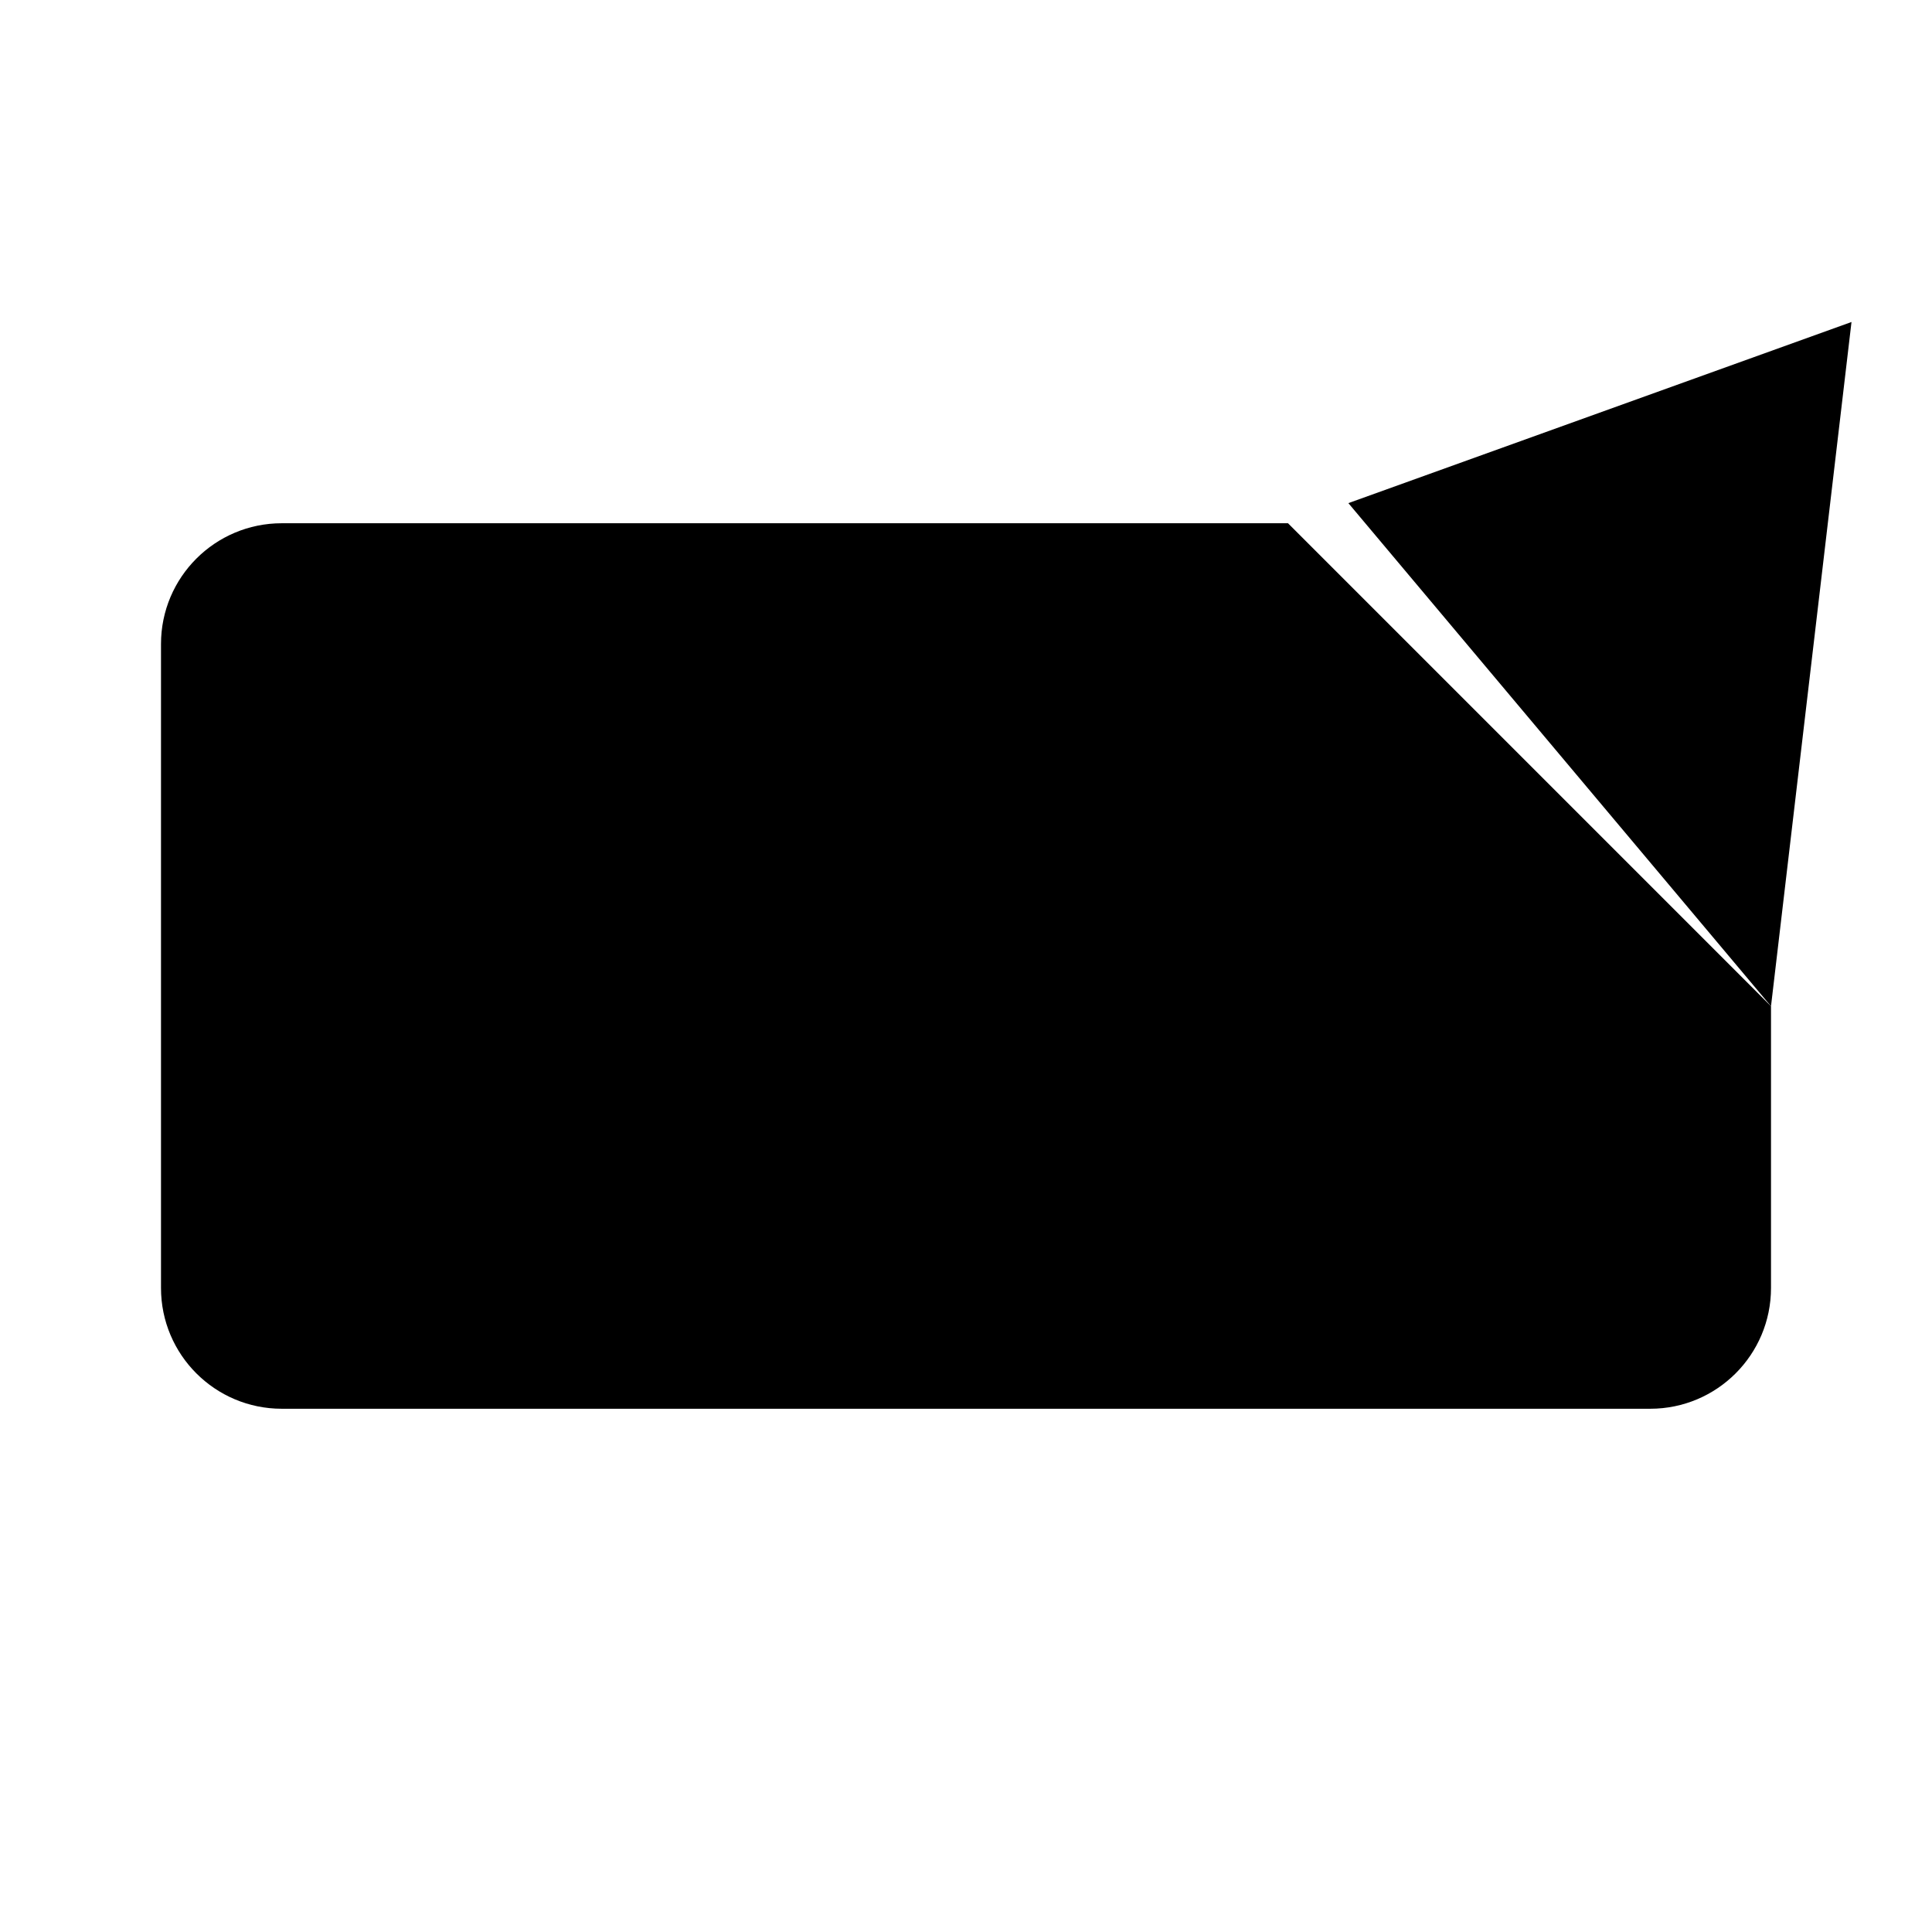
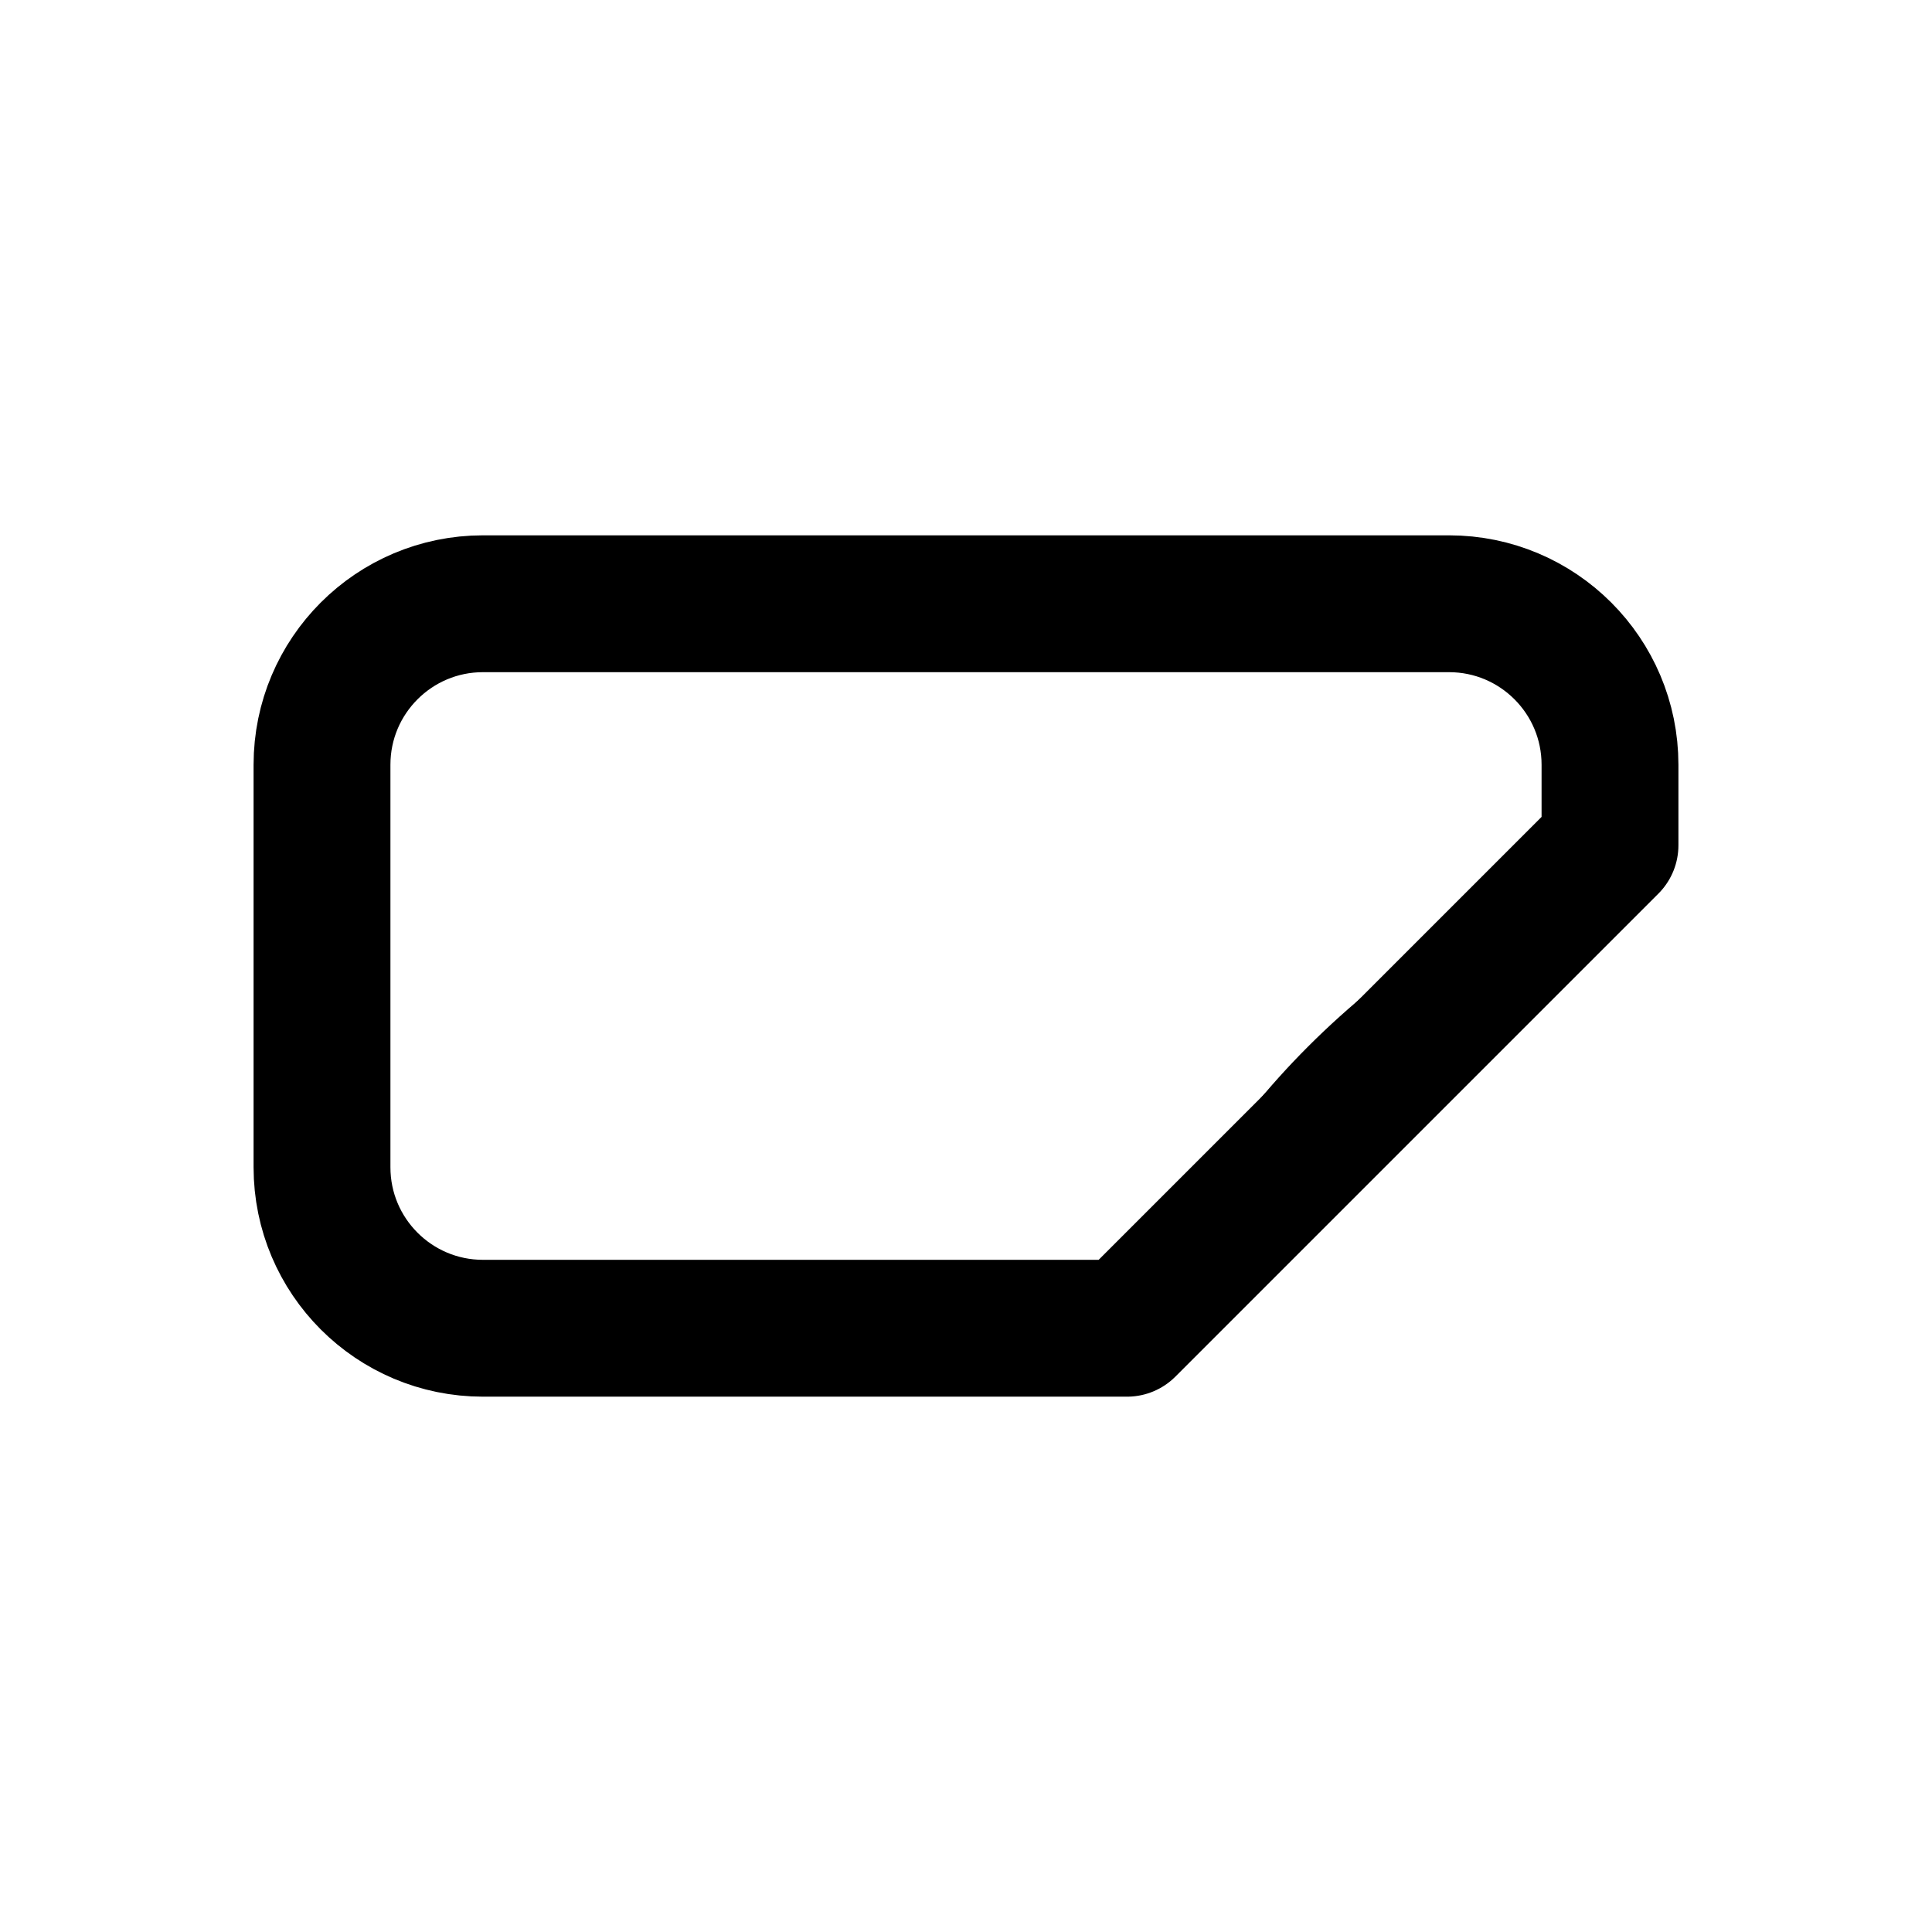
- <svg xmlns="http://www.w3.org/2000/svg" viewBox="0 0 48 48" fill="currentColor">
-   <path d="M7 13 H32 L44 25 V32 a3 3 0 0 1 -3 3 H7 a3 3 0 0 1 -3 -3 V16 a3 3 0 0 1 3 -3 Z" />
-   <path d="M33.5 12.5 L46 8 L44 25 Z" />
+ <svg xmlns="http://www.w3.org/2000/svg" viewBox="0 0 48 48" fill="none" stroke="currentColor" stroke-width="3.4" stroke-linejoin="round" stroke-linecap="round">
+   <path d="M12 15 H36 A4 4 0 0 1 40 19 V21 L28 33 H12 A4 4 0 0 1 8 29 V19 A4 4 0 0 1 12 15 Z" />
+   <path d="M40 21 L28 33 Q31 25 40 21 Z" fill="currentColor" stroke="none" />
</svg>
